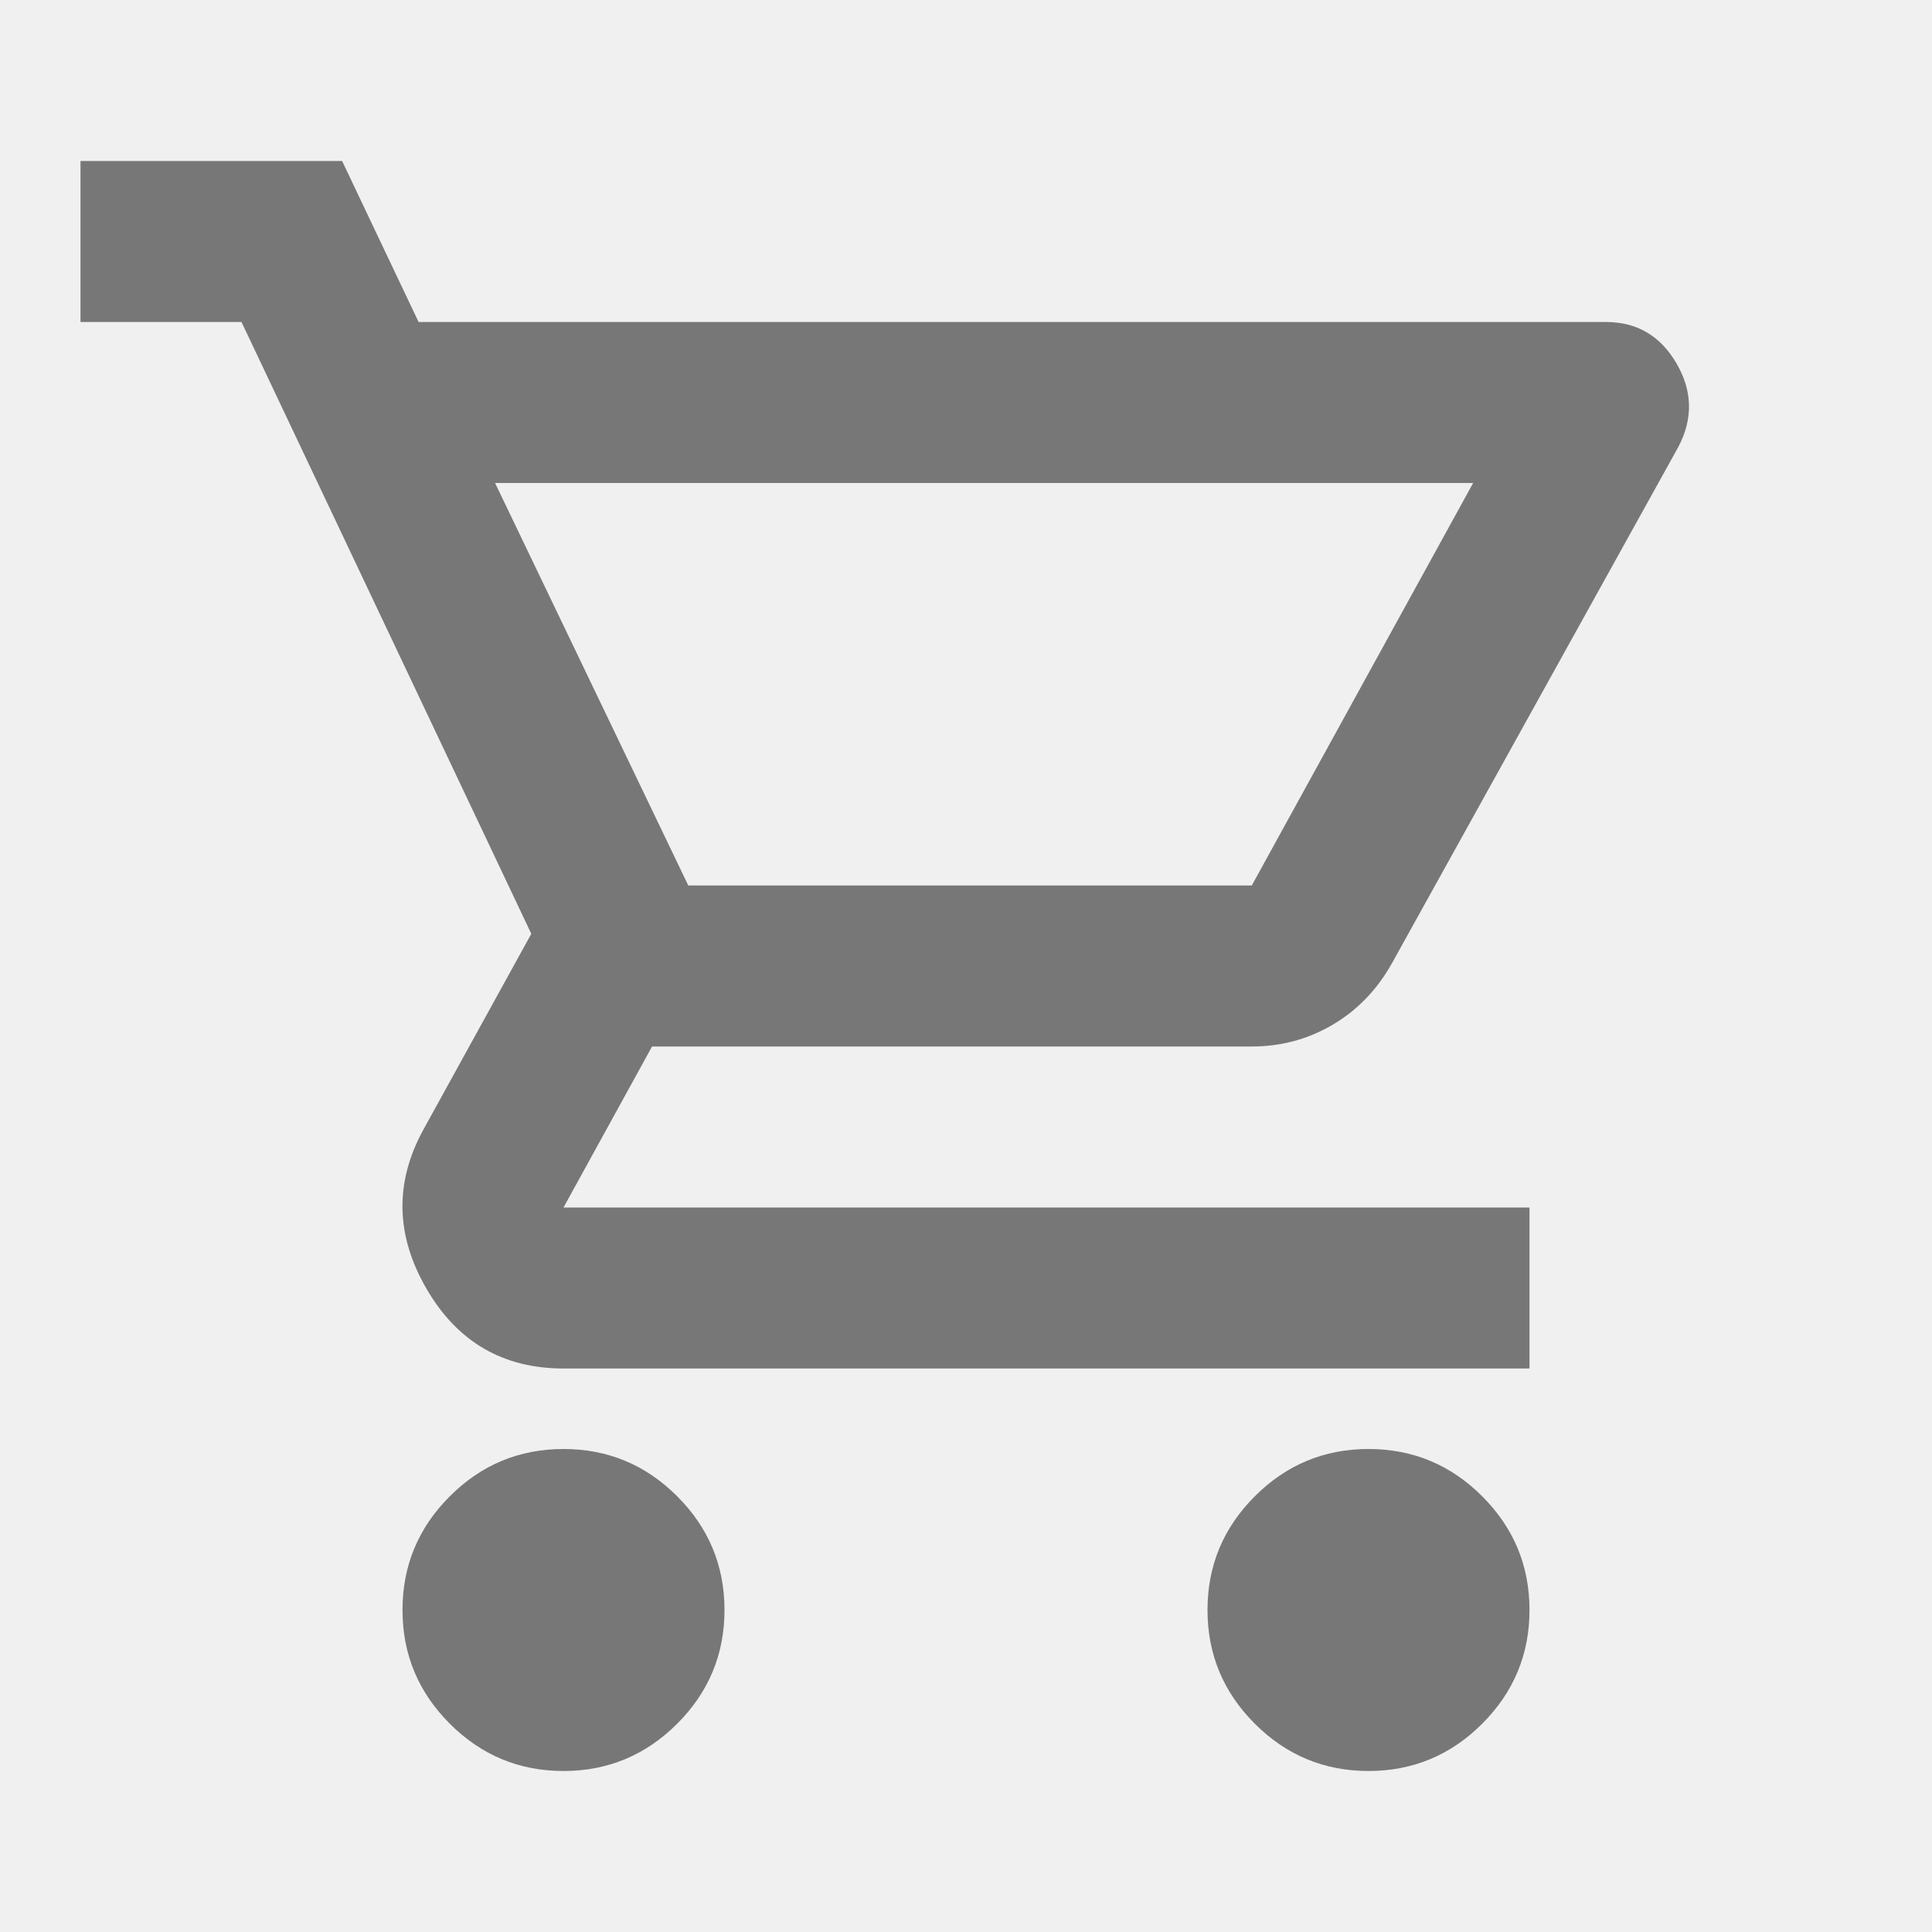
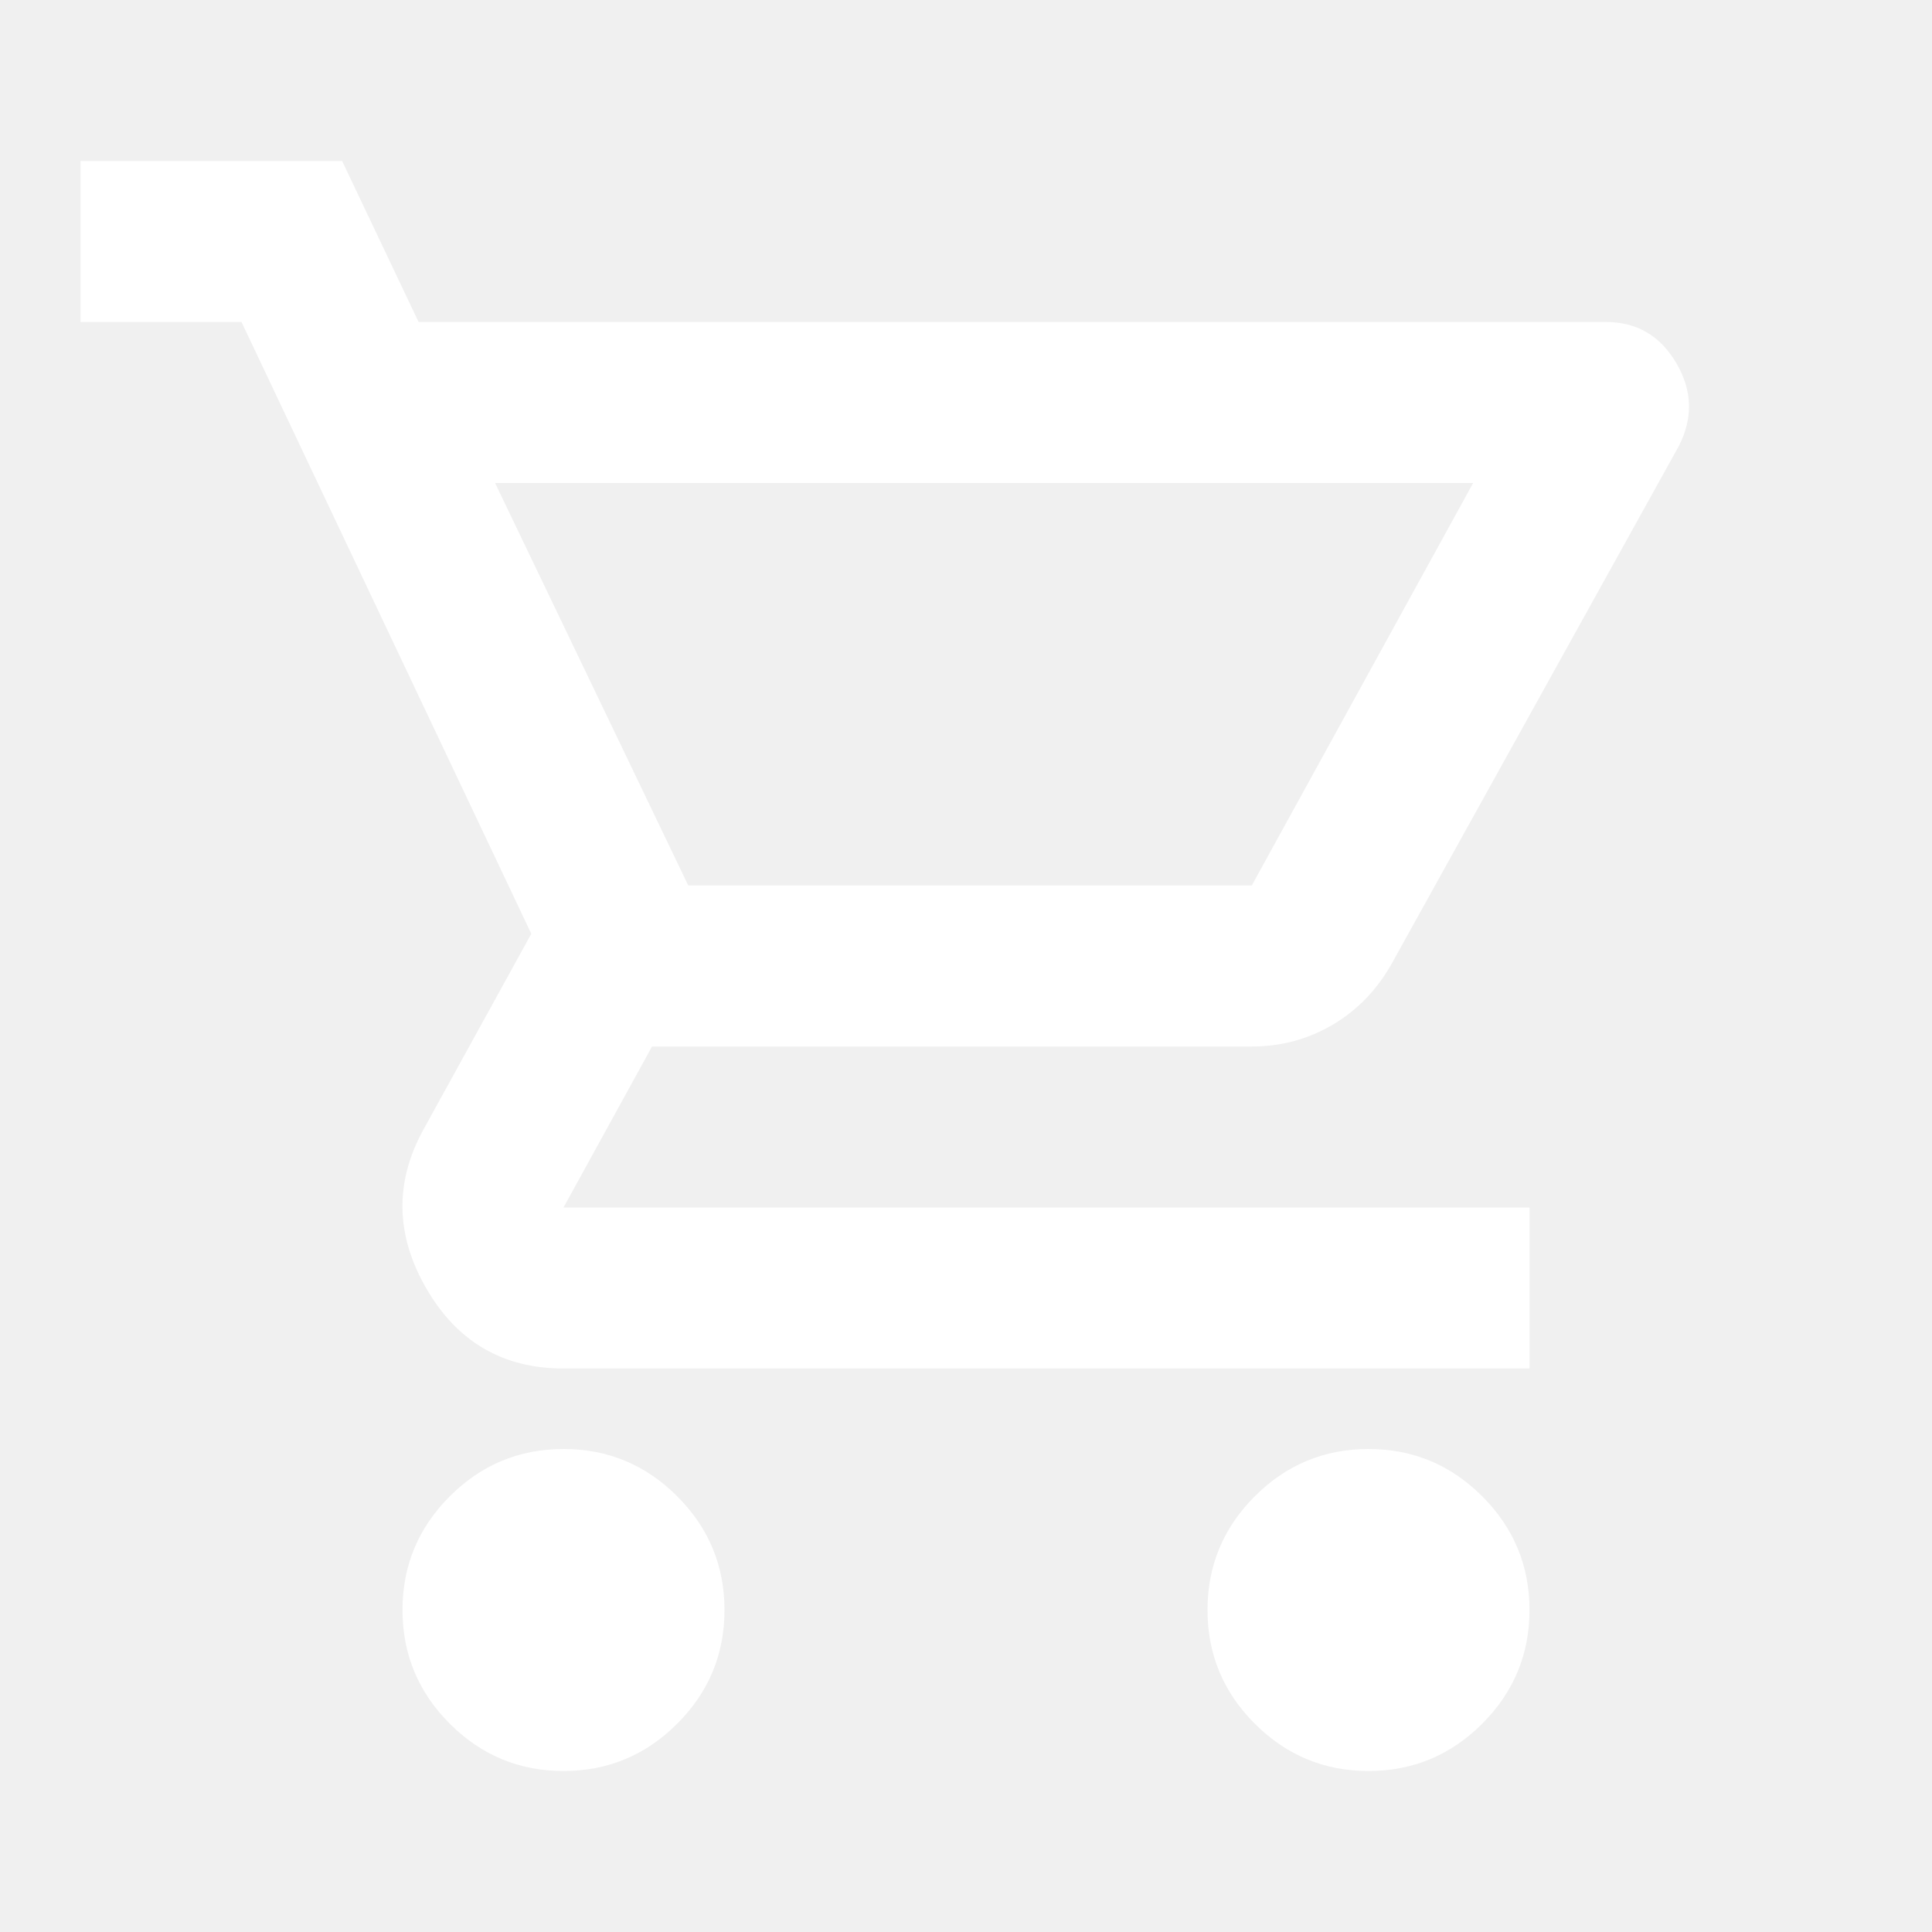
- <svg xmlns="http://www.w3.org/2000/svg" height="24px" viewBox="0 -960 960 960" width="24px" fill="#777777">
+ <svg xmlns="http://www.w3.org/2000/svg" height="24px" viewBox="0 -960 960 960" width="24px" fill="#ffffff">
  <path d="M280-80q-33 0-56.5-23.5T200-160q0-33 23.5-56.5T280-240q33 0 56.5 23.5T360-160q0 33-23.5 56.5T280-80Zm400 0q-33 0-56.5-23.5T600-160q0-33 23.5-56.5T680-240q33 0 56.5 23.5T760-160q0 33-23.5 56.5T680-80ZM246-720l96 200h280l110-200H246Zm-38-80h590q23 0 35 20.5t1 41.5L692-482q-11 20-29.5 31T622-440H324l-44 80h480v80H280q-45 0-68-39.5t-2-78.5l54-98-144-304H40v-80h130l38 80Zm134 280h280-280Z" />
</svg>
